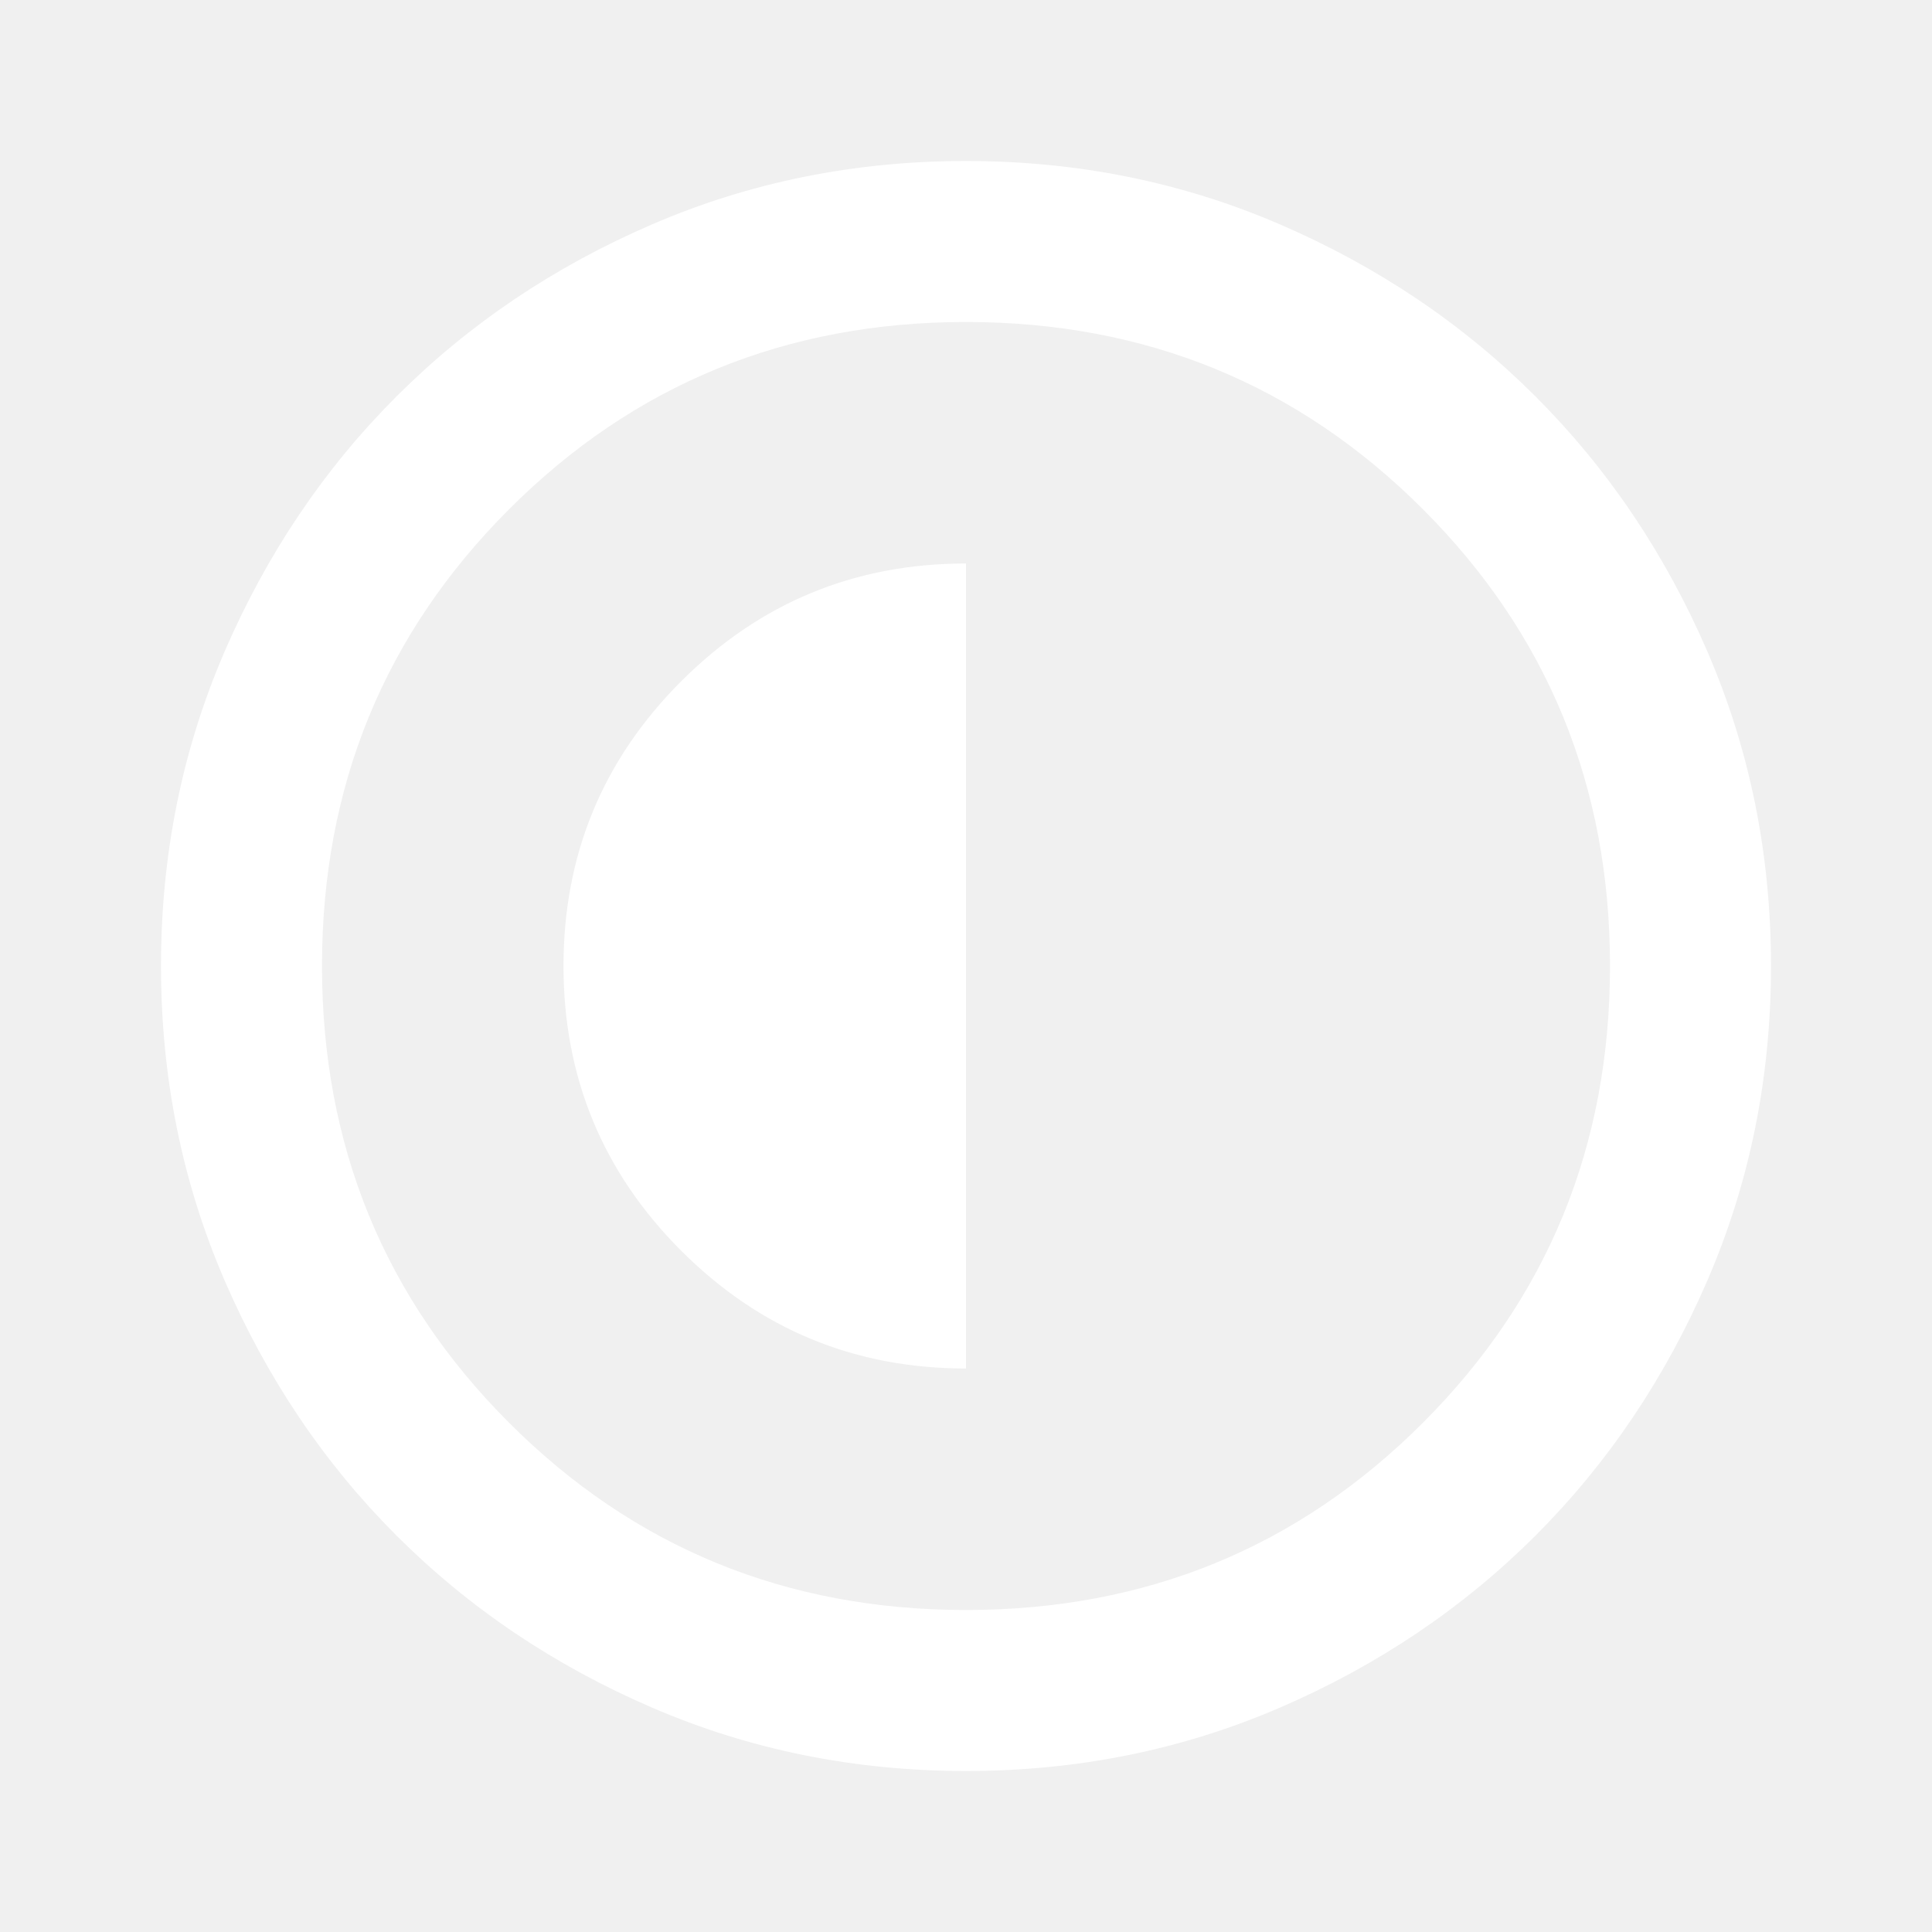
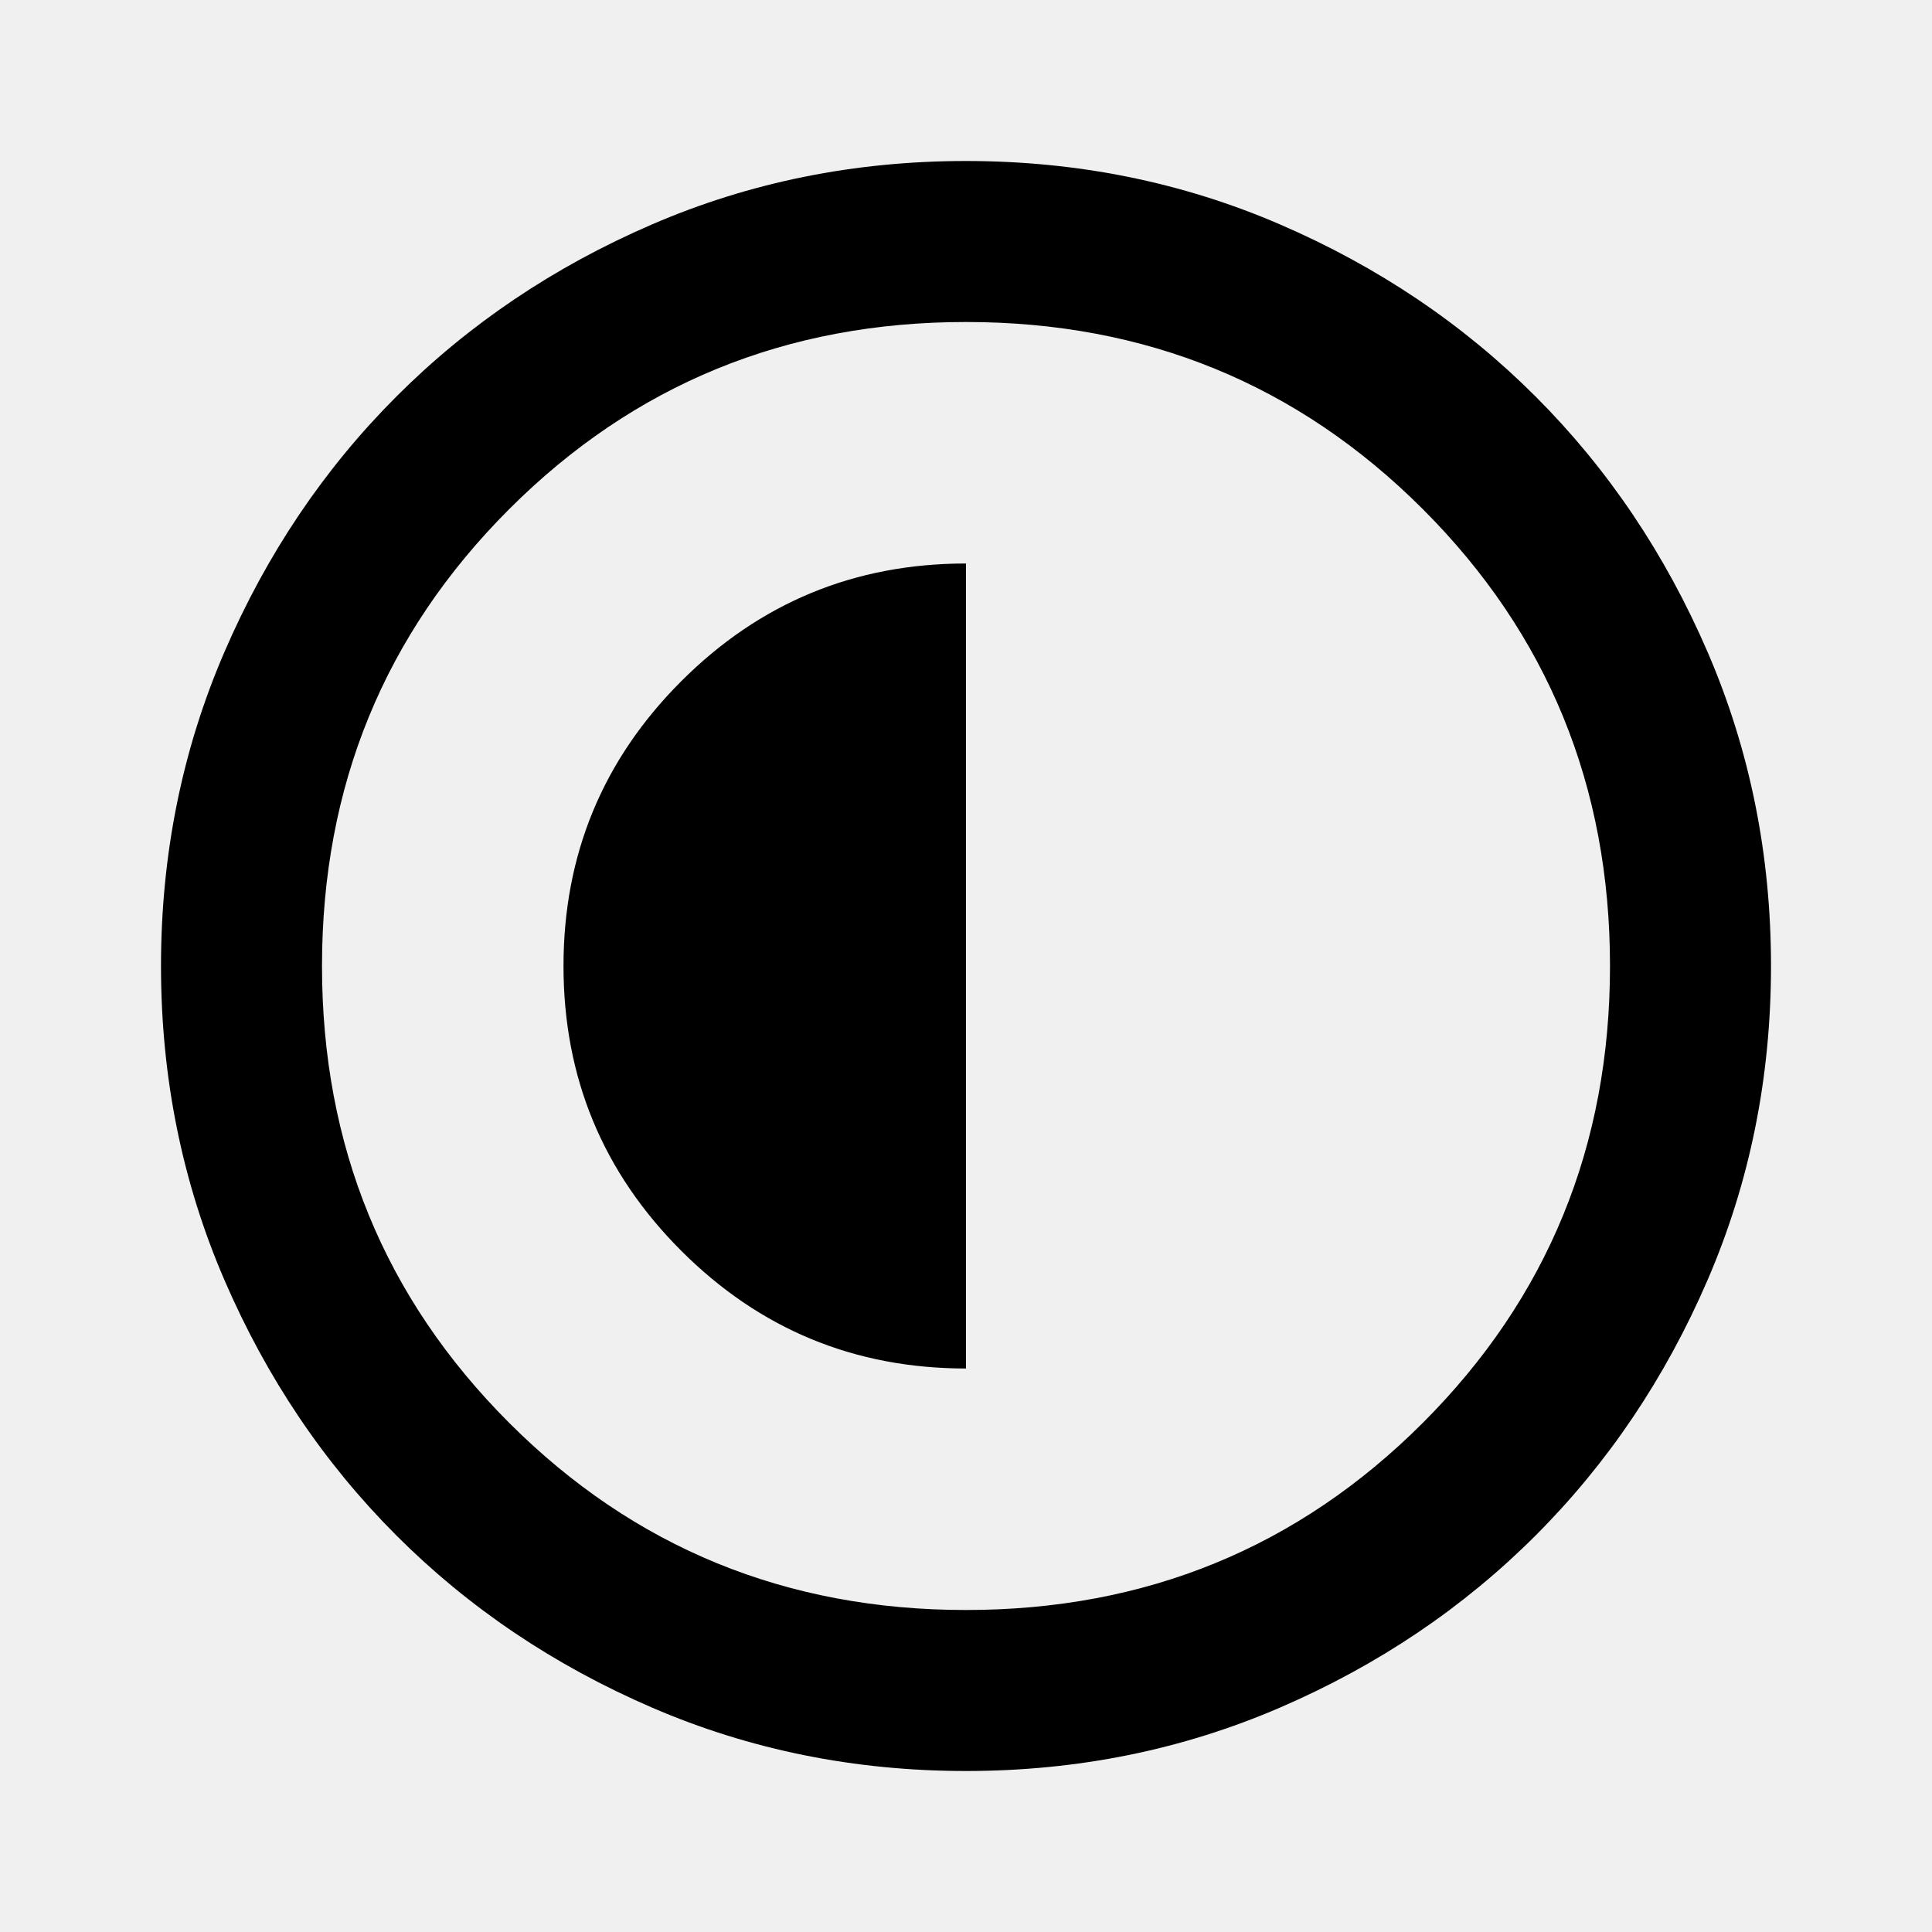
- <svg xmlns="http://www.w3.org/2000/svg" height="24px" viewBox="0 -960 960 960" width="24px" fill="#ffffff">
+ <svg xmlns="http://www.w3.org/2000/svg" height="18px" viewBox="0 -960 960 960" width="18px" fill="currentColor">
  <path d="M480-280v-400q-83 0-141.5 58.5T280-480q0 83 58.5 141.5T480-280Zm0 200q-83 0-156-31.5T197-197q-54-54-85.5-127T80-480q0-83 31.5-156T197-763q54-54 127-85.5T480-880q83 0 156 31.5T763-763q54 54 85.5 127T880-480q0 83-31.5 156T763-197q-54 54-127 85.5T480-80Zm0-80q134 0 227-93t93-227q0-134-93-227t-227-93q-134 0-227 93t-93 227q0 134 93 227t227 93Z" />
</svg>
